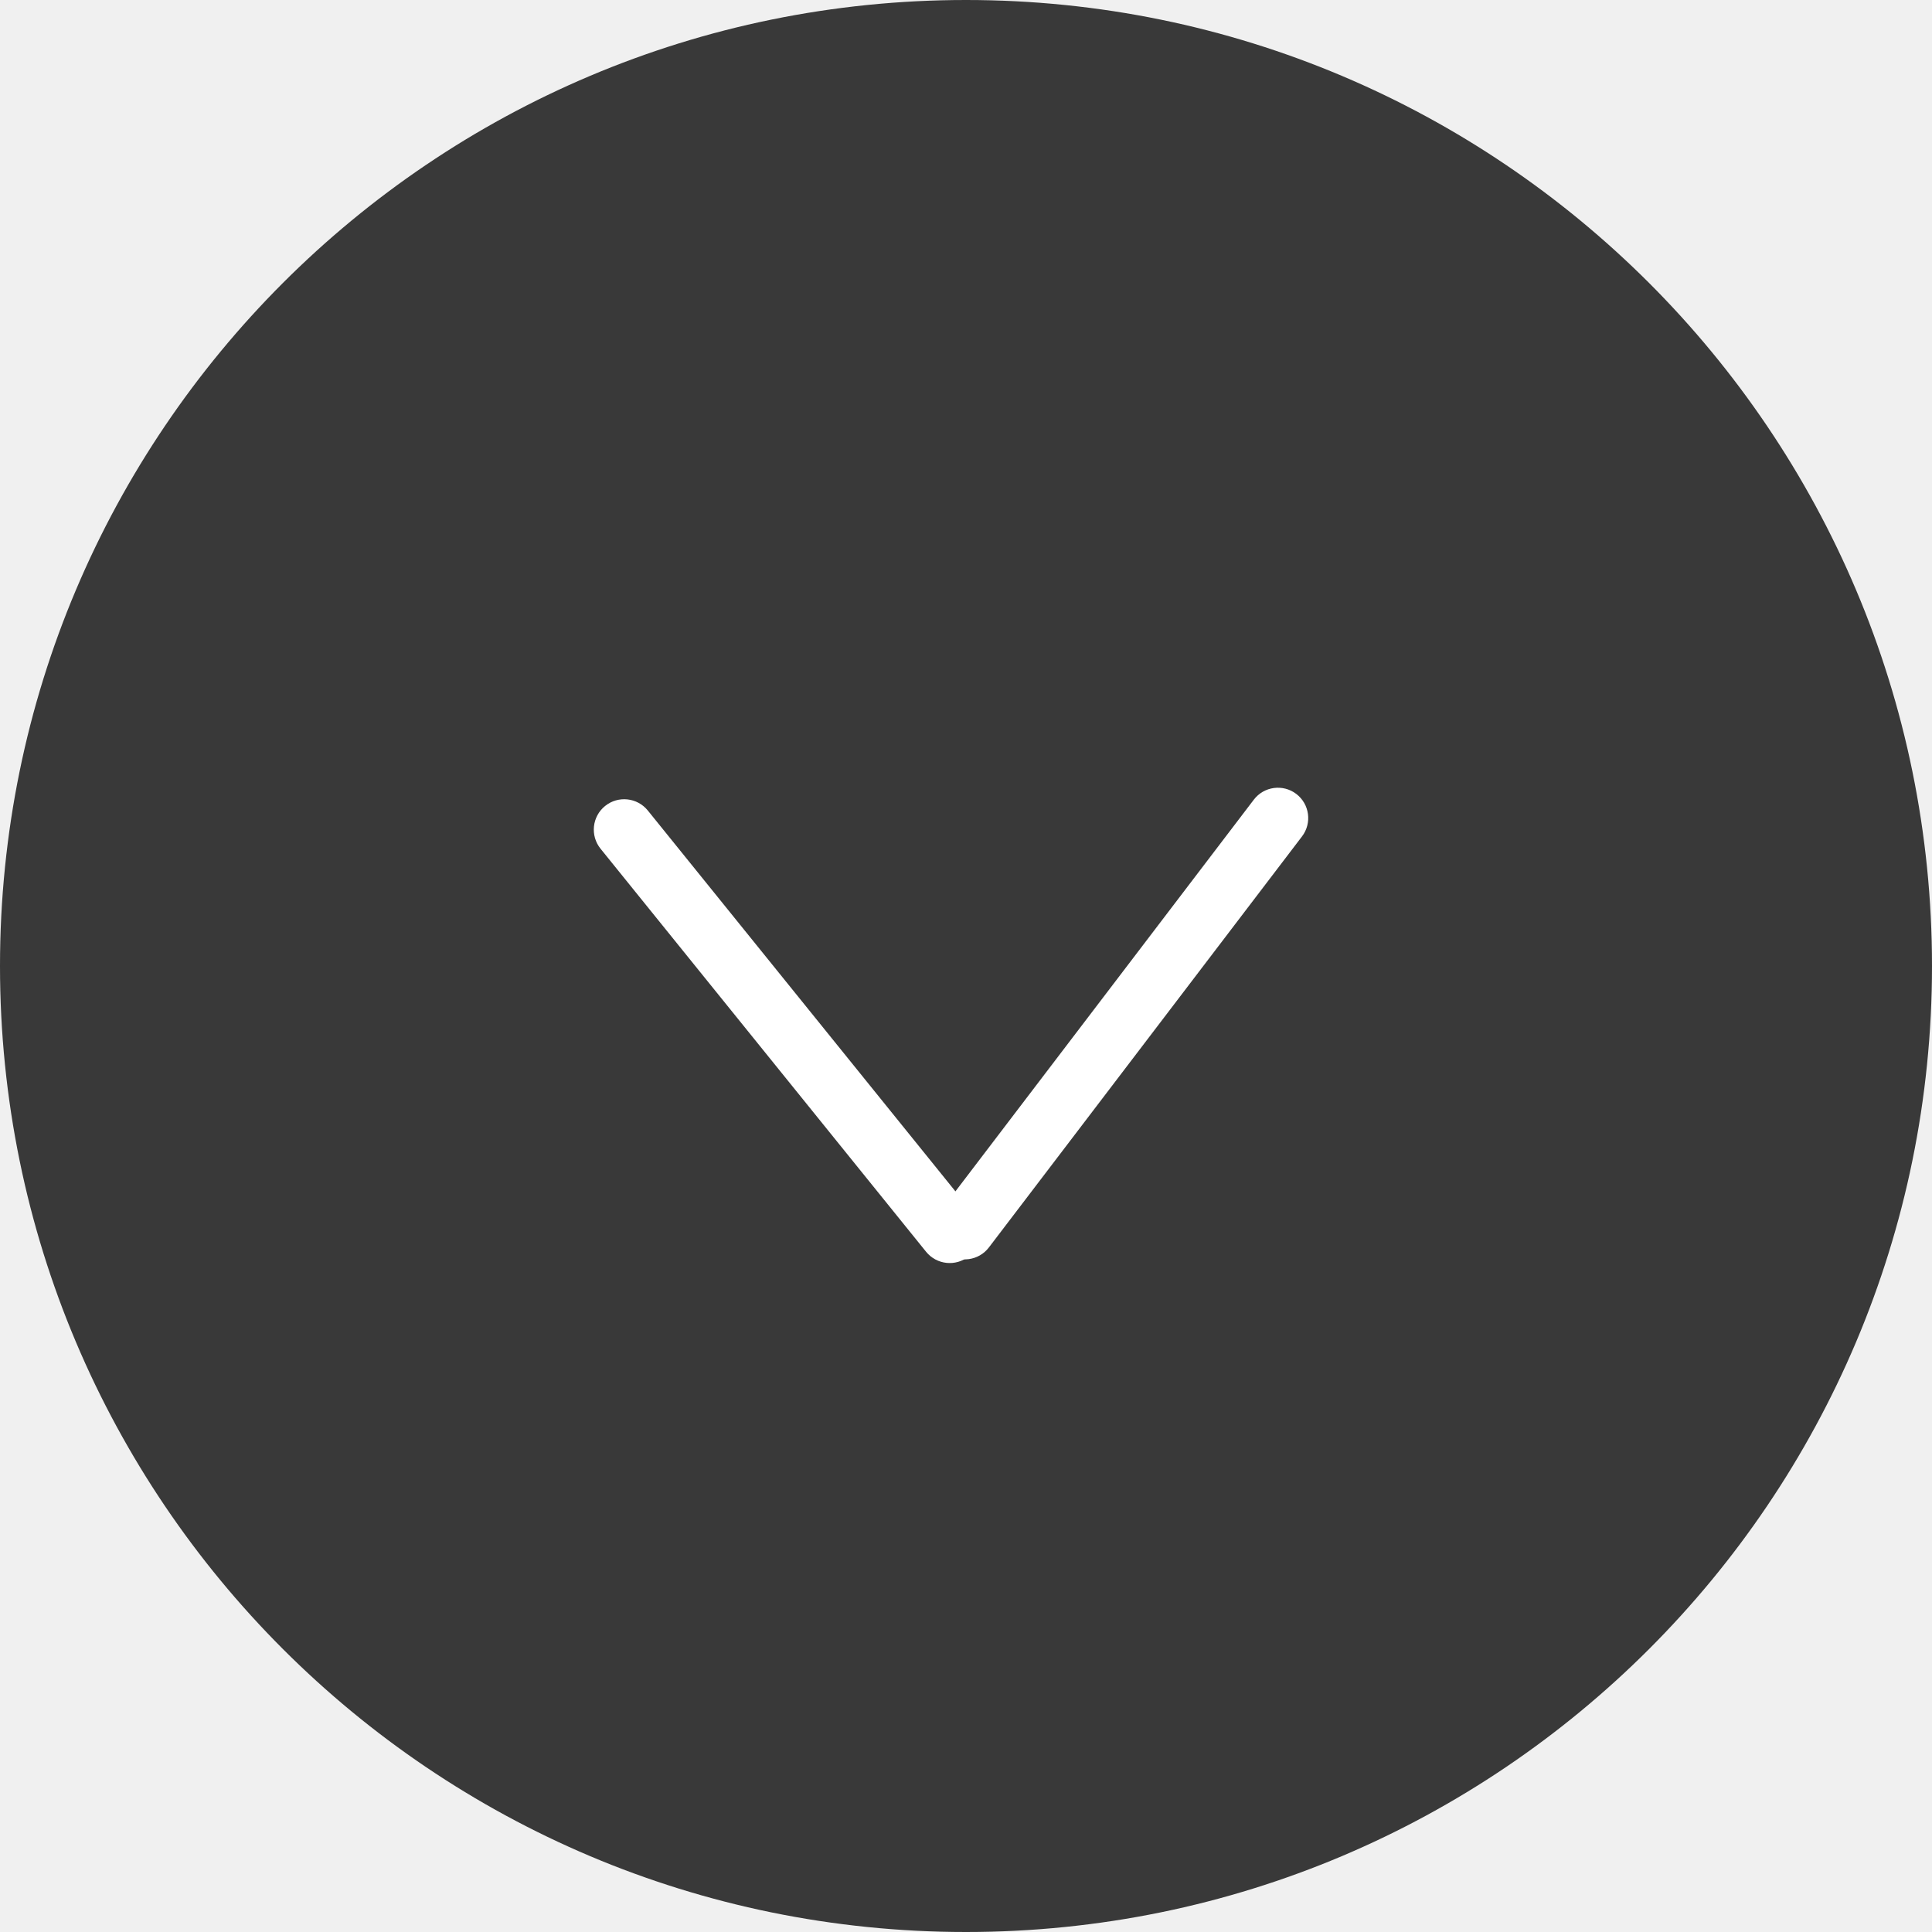
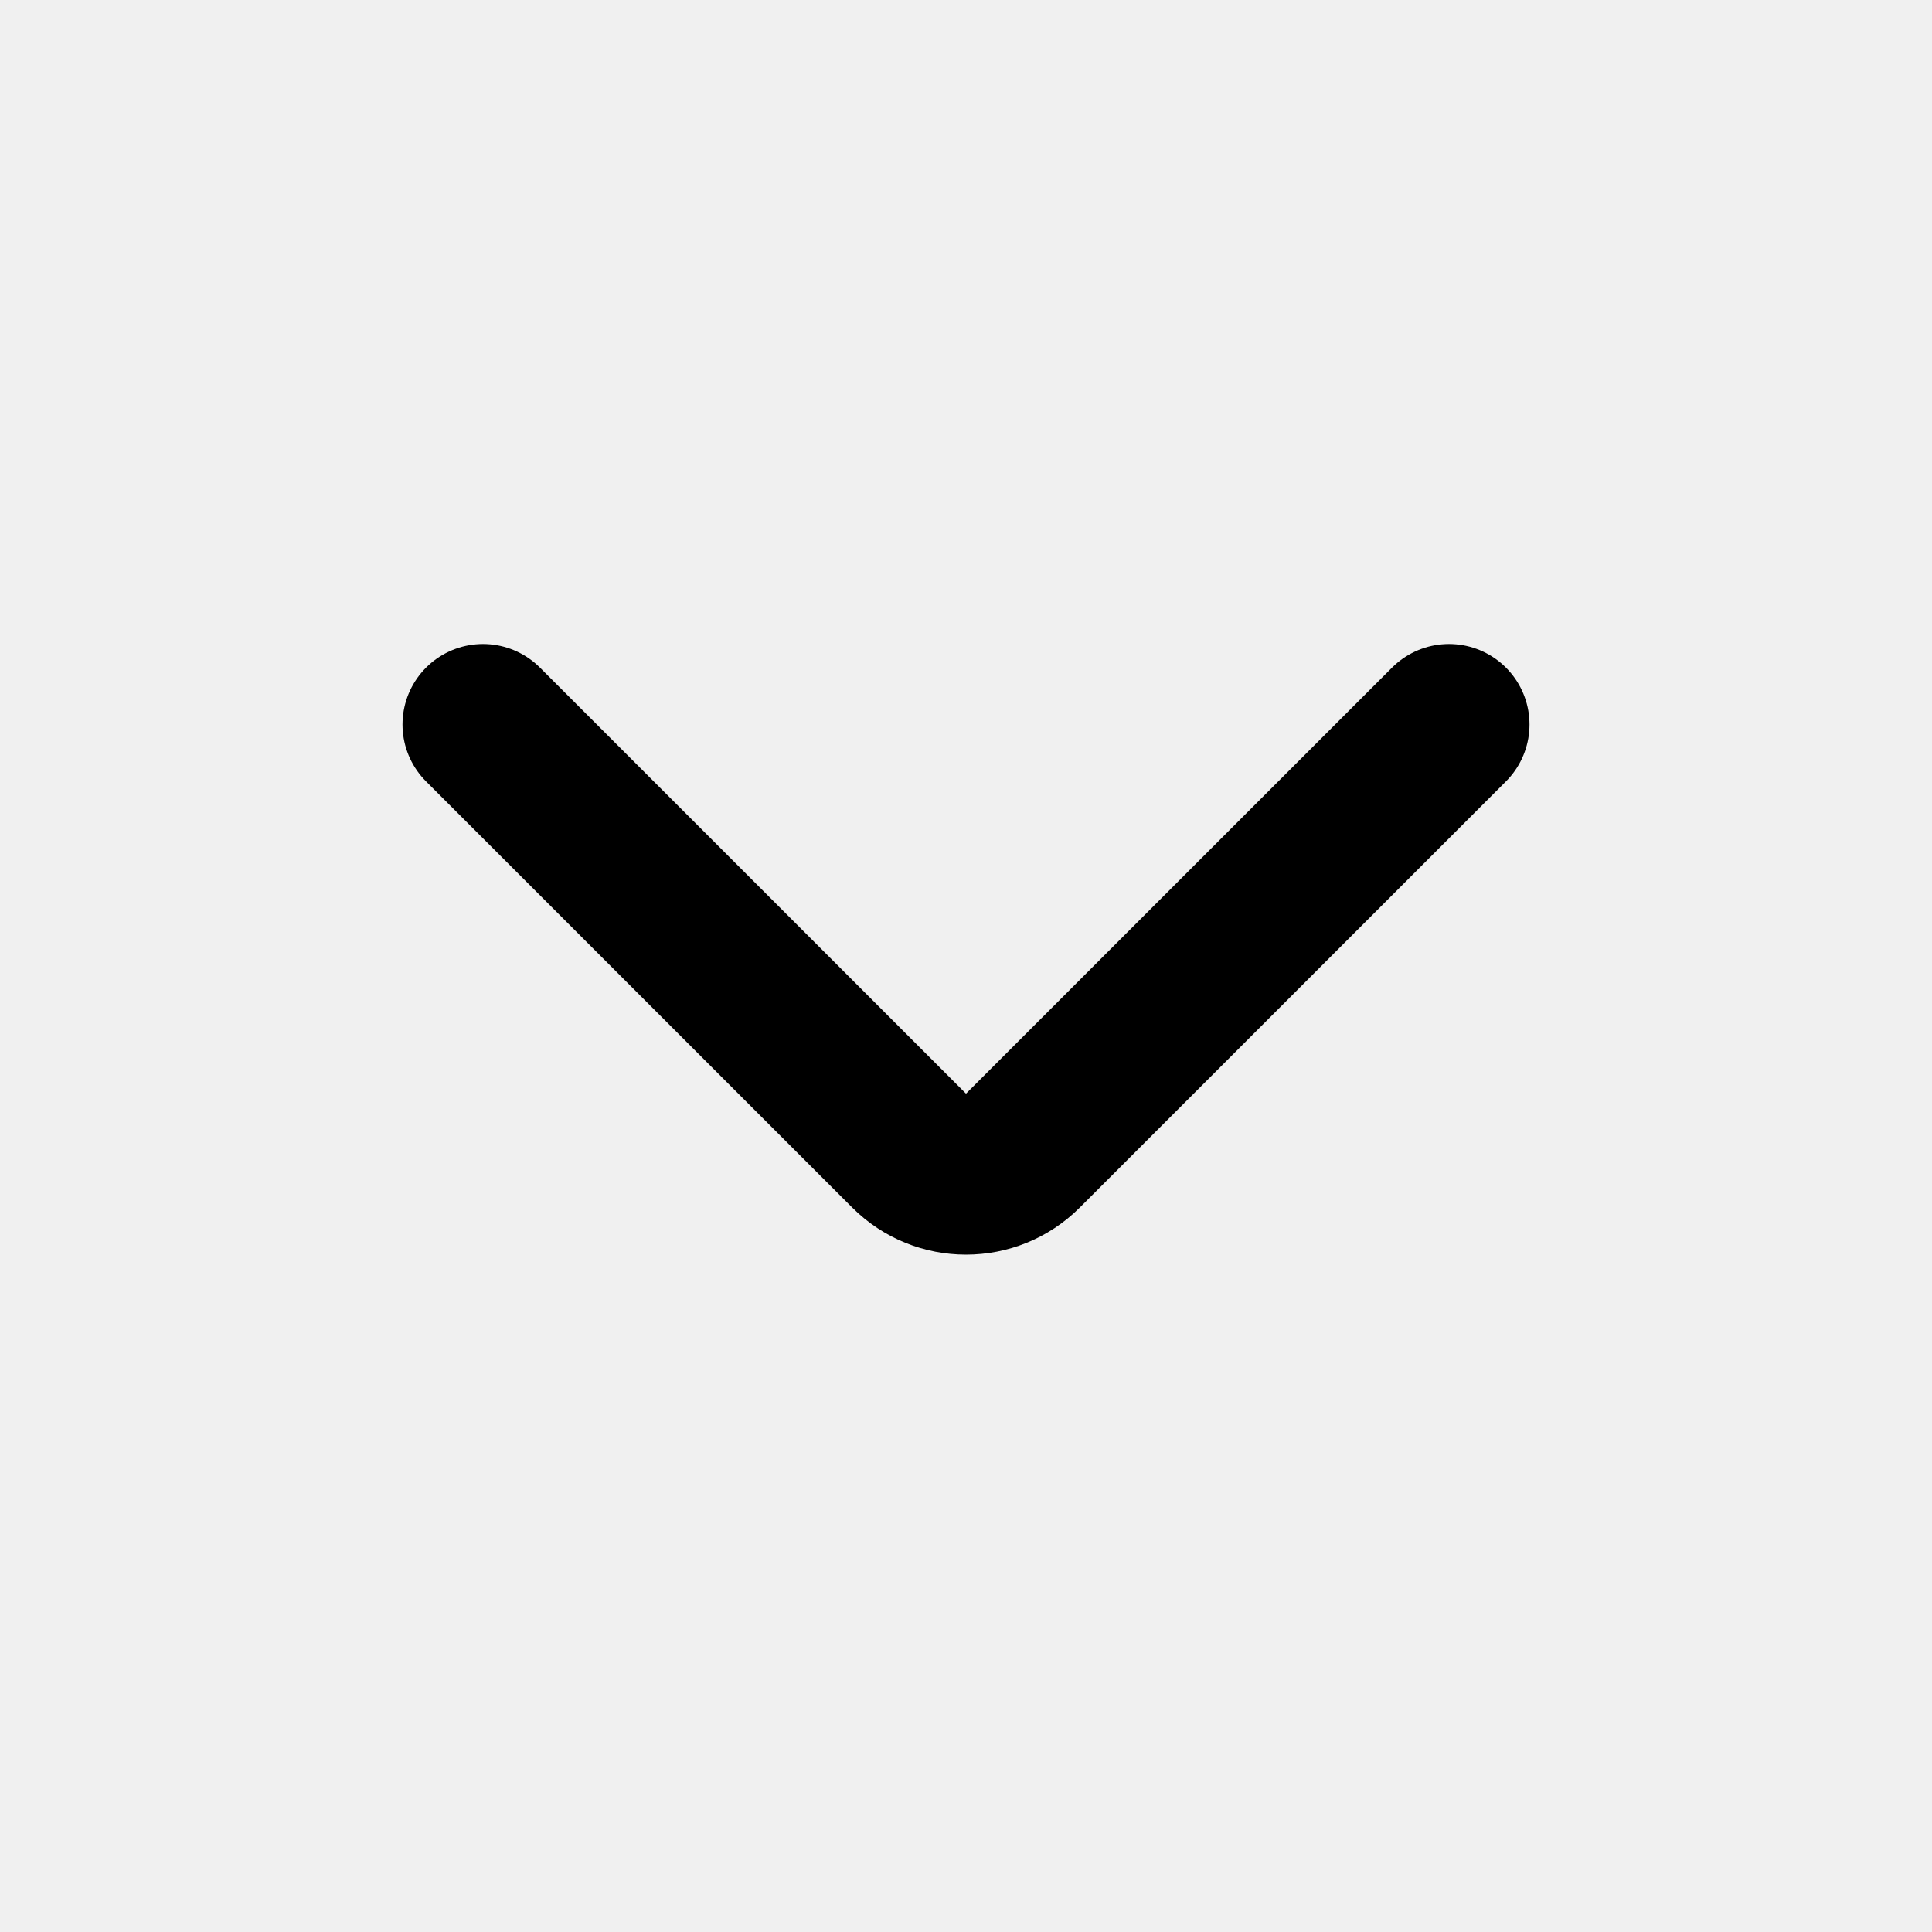
- <svg xmlns="http://www.w3.org/2000/svg" id="Layer_1" data-name="Layer 1" viewBox="0 0 51 51">
-   <defs>
-     <style>.cls-1{fill:#393939;}.cls-2{fill:#fff;}</style>
-   </defs>
-   <circle class="cls-1" cx="25.5" cy="25.5" r="25.5" />
-   <rect class="cls-2" x="24.4" y="27.9" width="1.6" height="15.24" rx="0.8" transform="matrix(0.78, -0.63, 0.63, 0.78, -21.26, 15.39)" />
-   <rect class="cls-2" x="33.3" y="27.9" width="1.6" height="15.24" rx="0.8" transform="translate(24 -21.9) rotate(37.3)" />
+ <svg xmlns="http://www.w3.org/2000/svg" width="800px" height="800px" viewBox="0 0 24 24" fill="none">
+   <path d="M6 9L11.293 14.293C11.683 14.683 12.317 14.683 12.707 14.293L18 9" stroke="#000000" stroke-width="2" stroke-linecap="round" stroke-linejoin="round" />
</svg>
